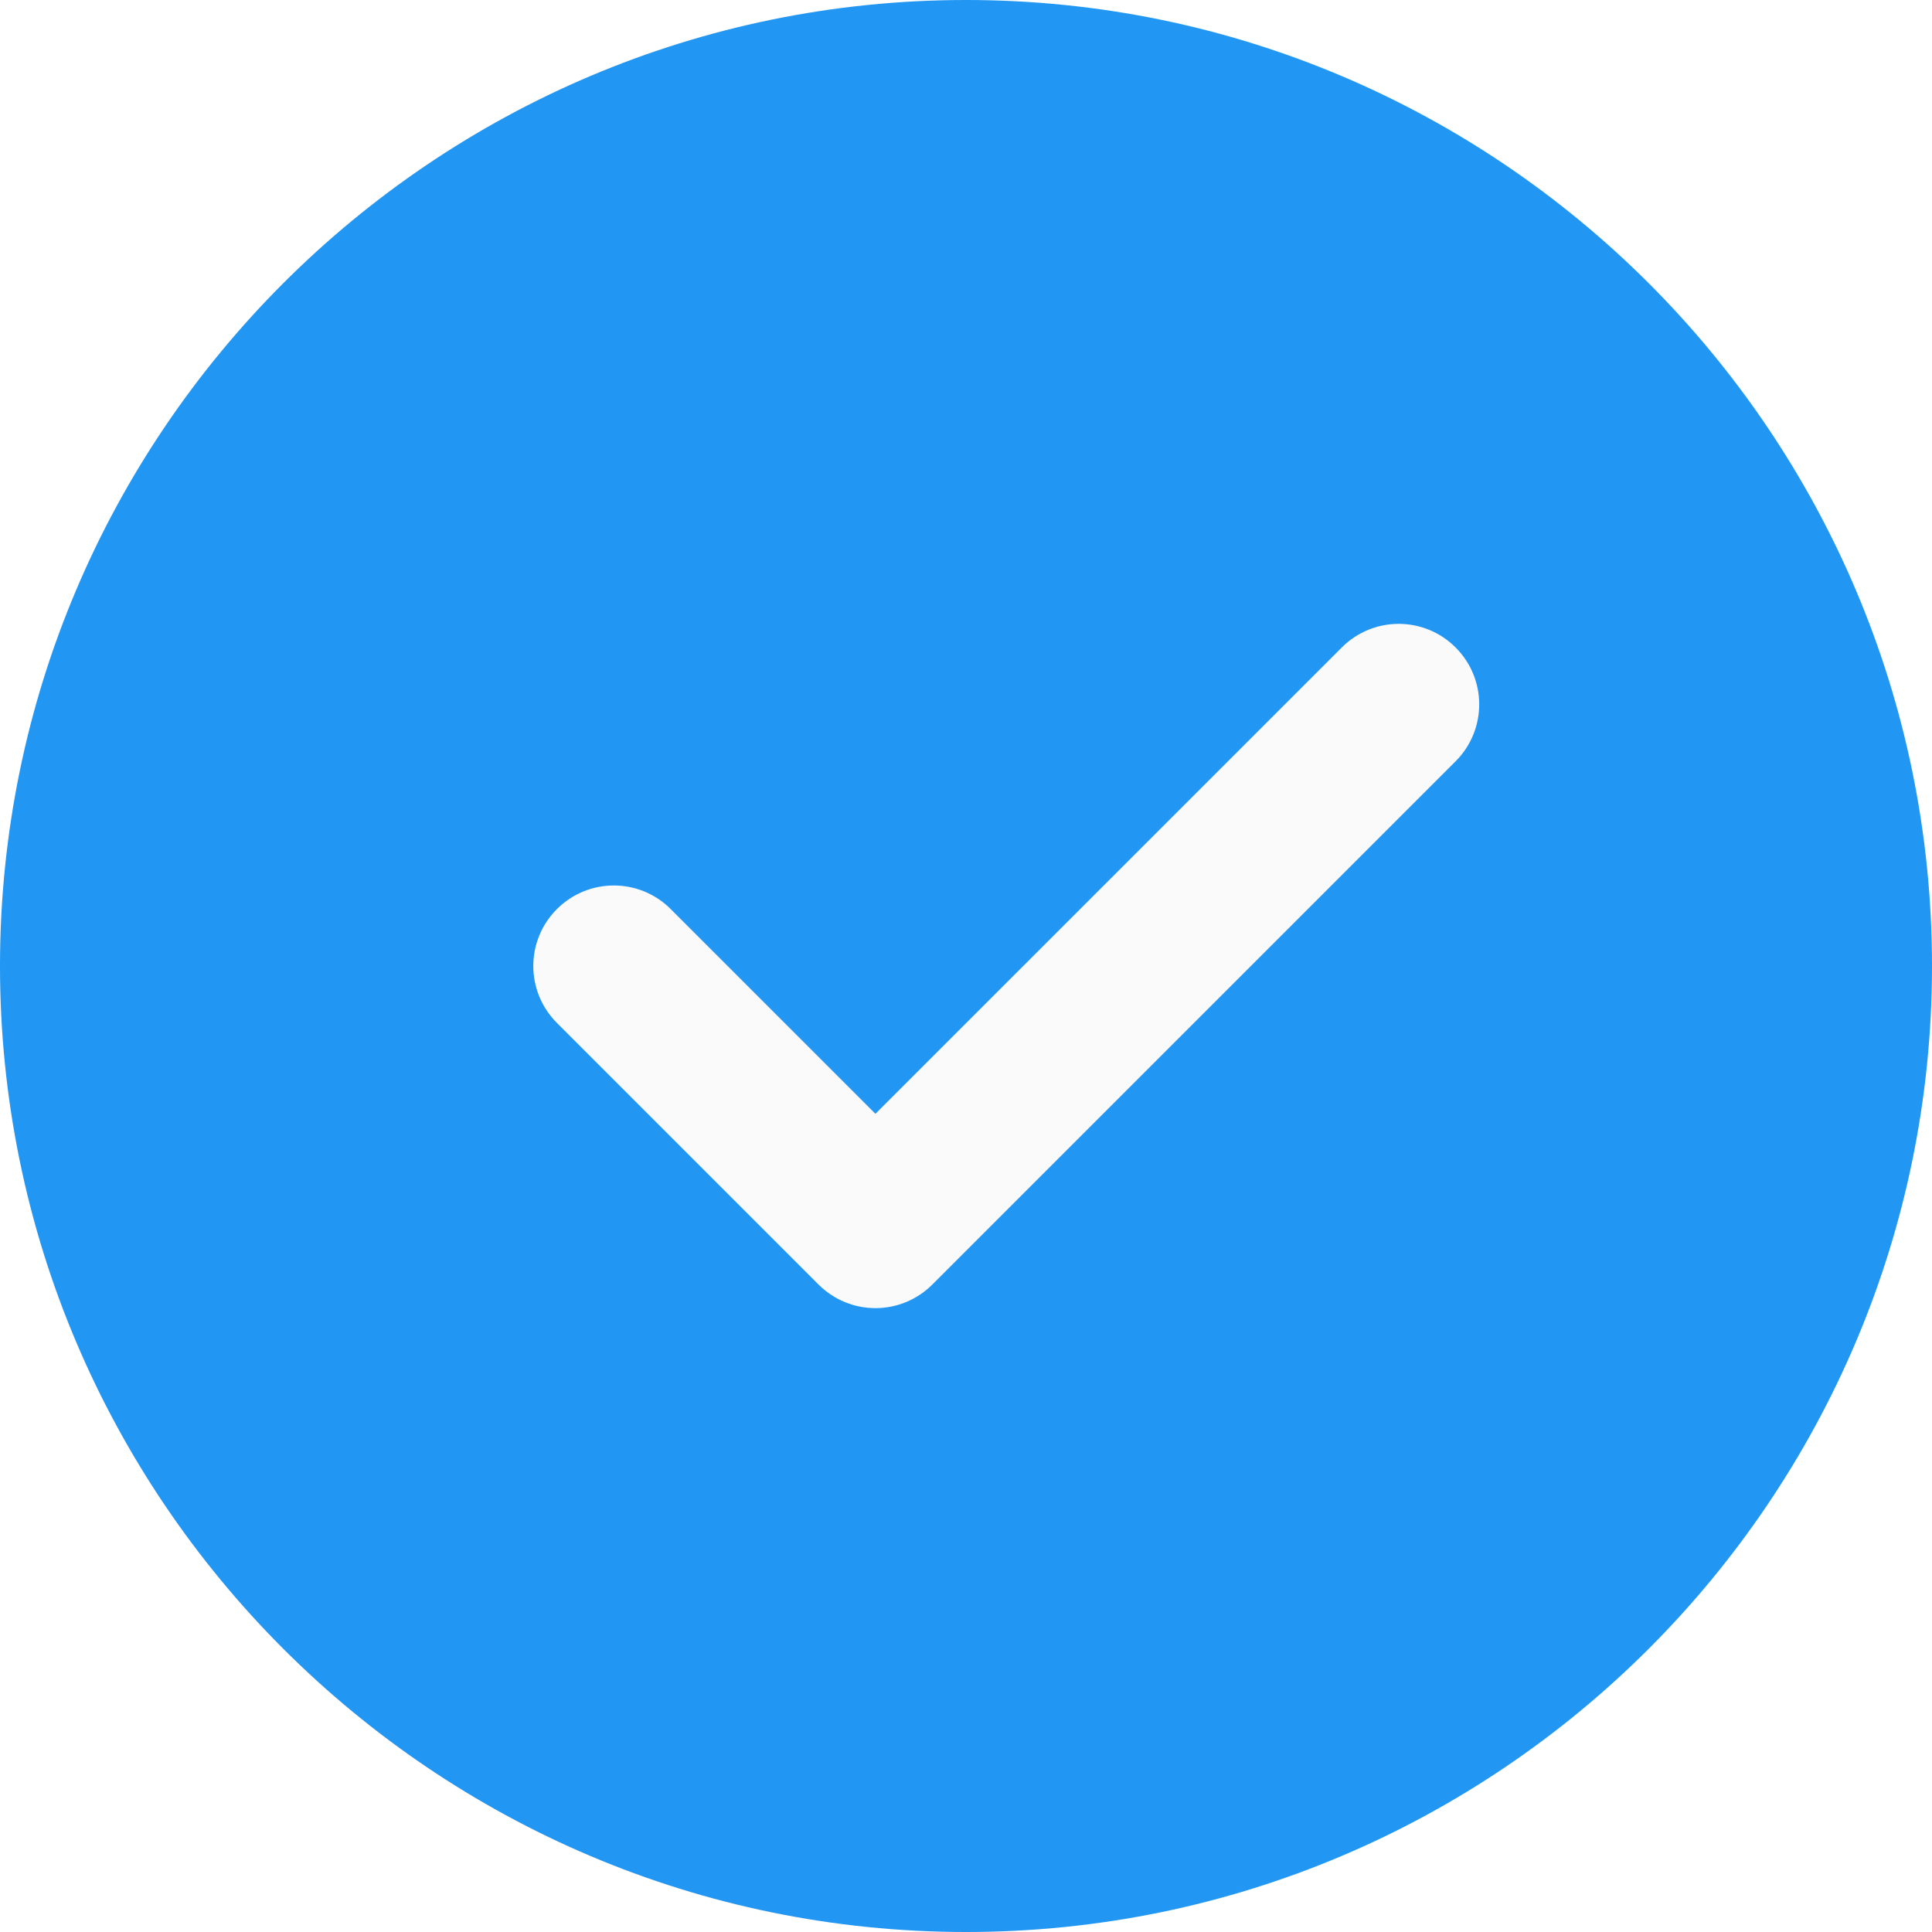
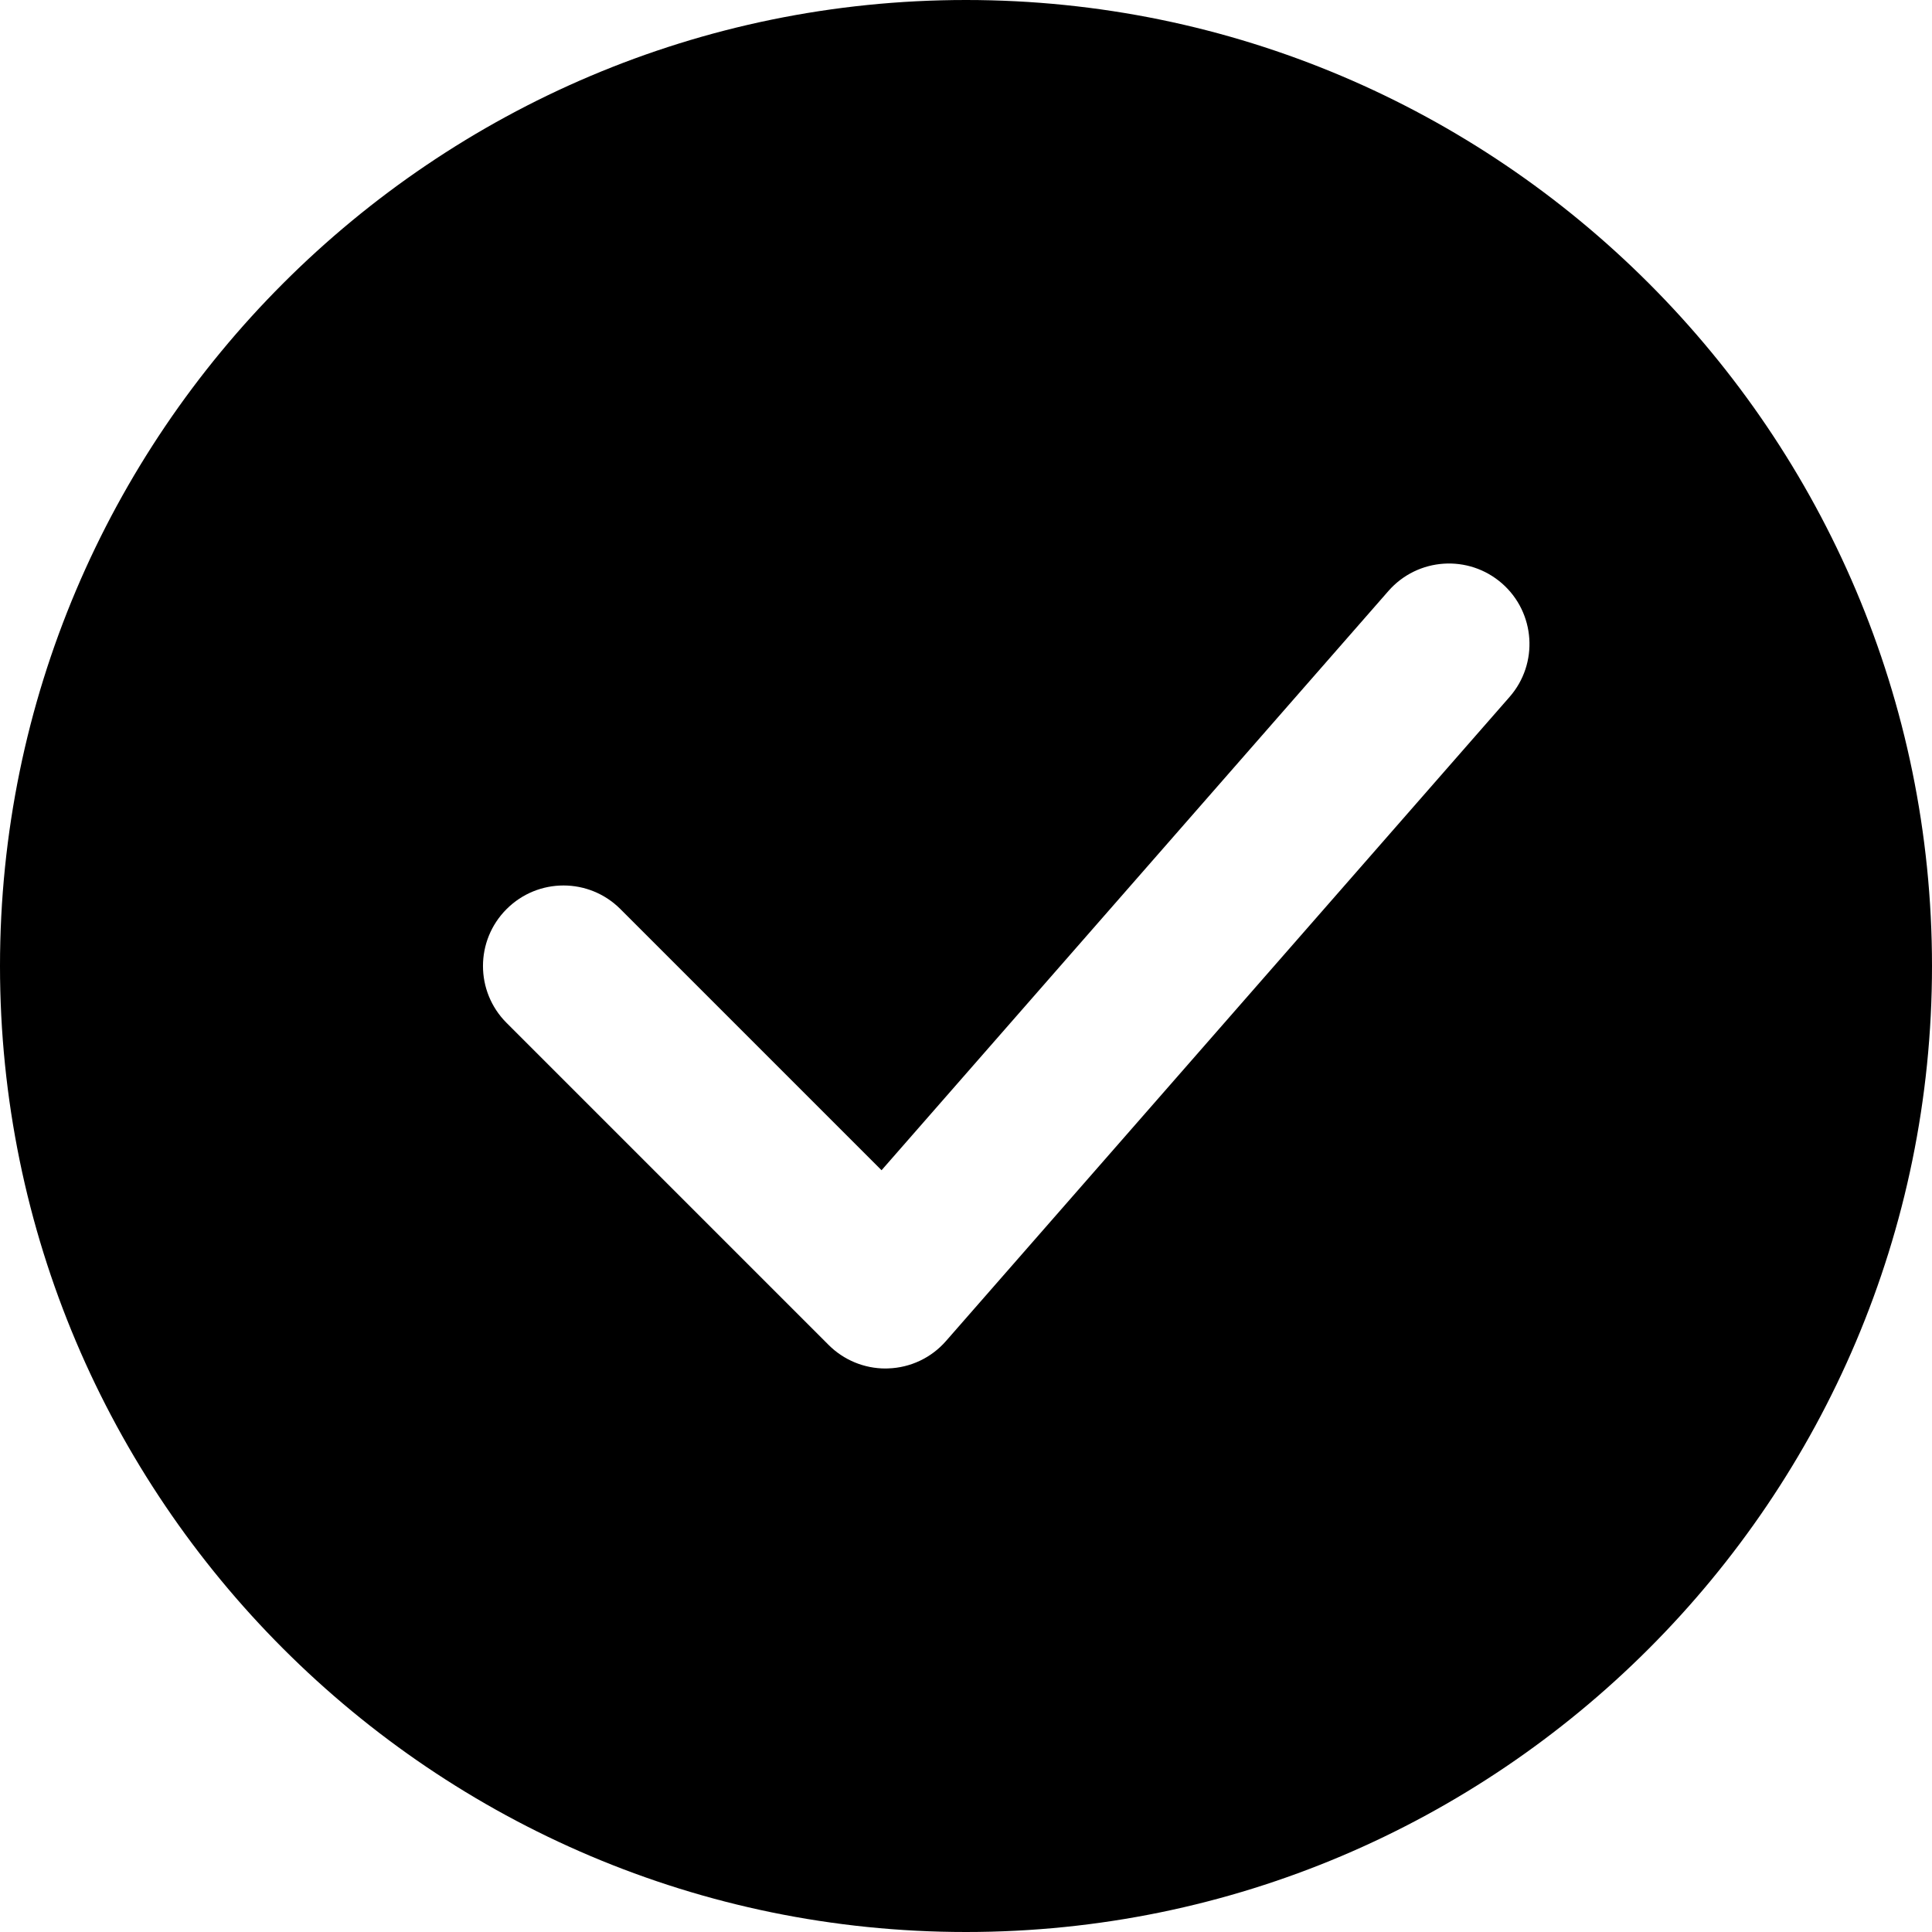
- <svg xmlns="http://www.w3.org/2000/svg" height="512pt" viewBox="0 0 512 512" width="512pt">
-   <path d="m256 0c-141.164 0-256 114.836-256 256s114.836 256 256 256 256-114.836 256-256-114.836-256-256-256zm0 0" fill="#2196f3" />
-   <path d="m385.75 201.75-138.668 138.664c-4.16 4.16-9.621 6.254-15.082 6.254s-10.922-2.094-15.082-6.254l-69.332-69.332c-8.344-8.34-8.344-21.824 0-30.164 8.34-8.344 21.82-8.344 30.164 0l54.25 54.25 123.586-123.582c8.34-8.344 21.82-8.344 30.164 0 8.34 8.34 8.34 21.82 0 30.164zm0 0" fill="#fafafa" />
+ <svg xmlns="http://www.w3.org/2000/svg" version="1.1" x="0px" y="0px" viewBox="0 0 24 24" xml:space="preserve">
+   <path d="M12,0C5.383,0,0,5.383,0,12s5.383,12,12,12s12-5.383,12-12S18.617,0,12,0z M18.752,8.658l-7,8  c-0.182,0.209-0.442,0.332-0.719,0.341C11.022,17,11.011,17,11,17c-0.265,0-0.519-0.105-0.707-0.293l-4-4  c-0.391-0.391-0.391-1.023,0-1.414s1.023-0.391,1.414,0l3.244,3.244l6.296-7.195c0.364-0.416,0.995-0.458,1.411-0.095  C19.074,7.611,19.116,8.243,18.752,8.658z" />
</svg>
